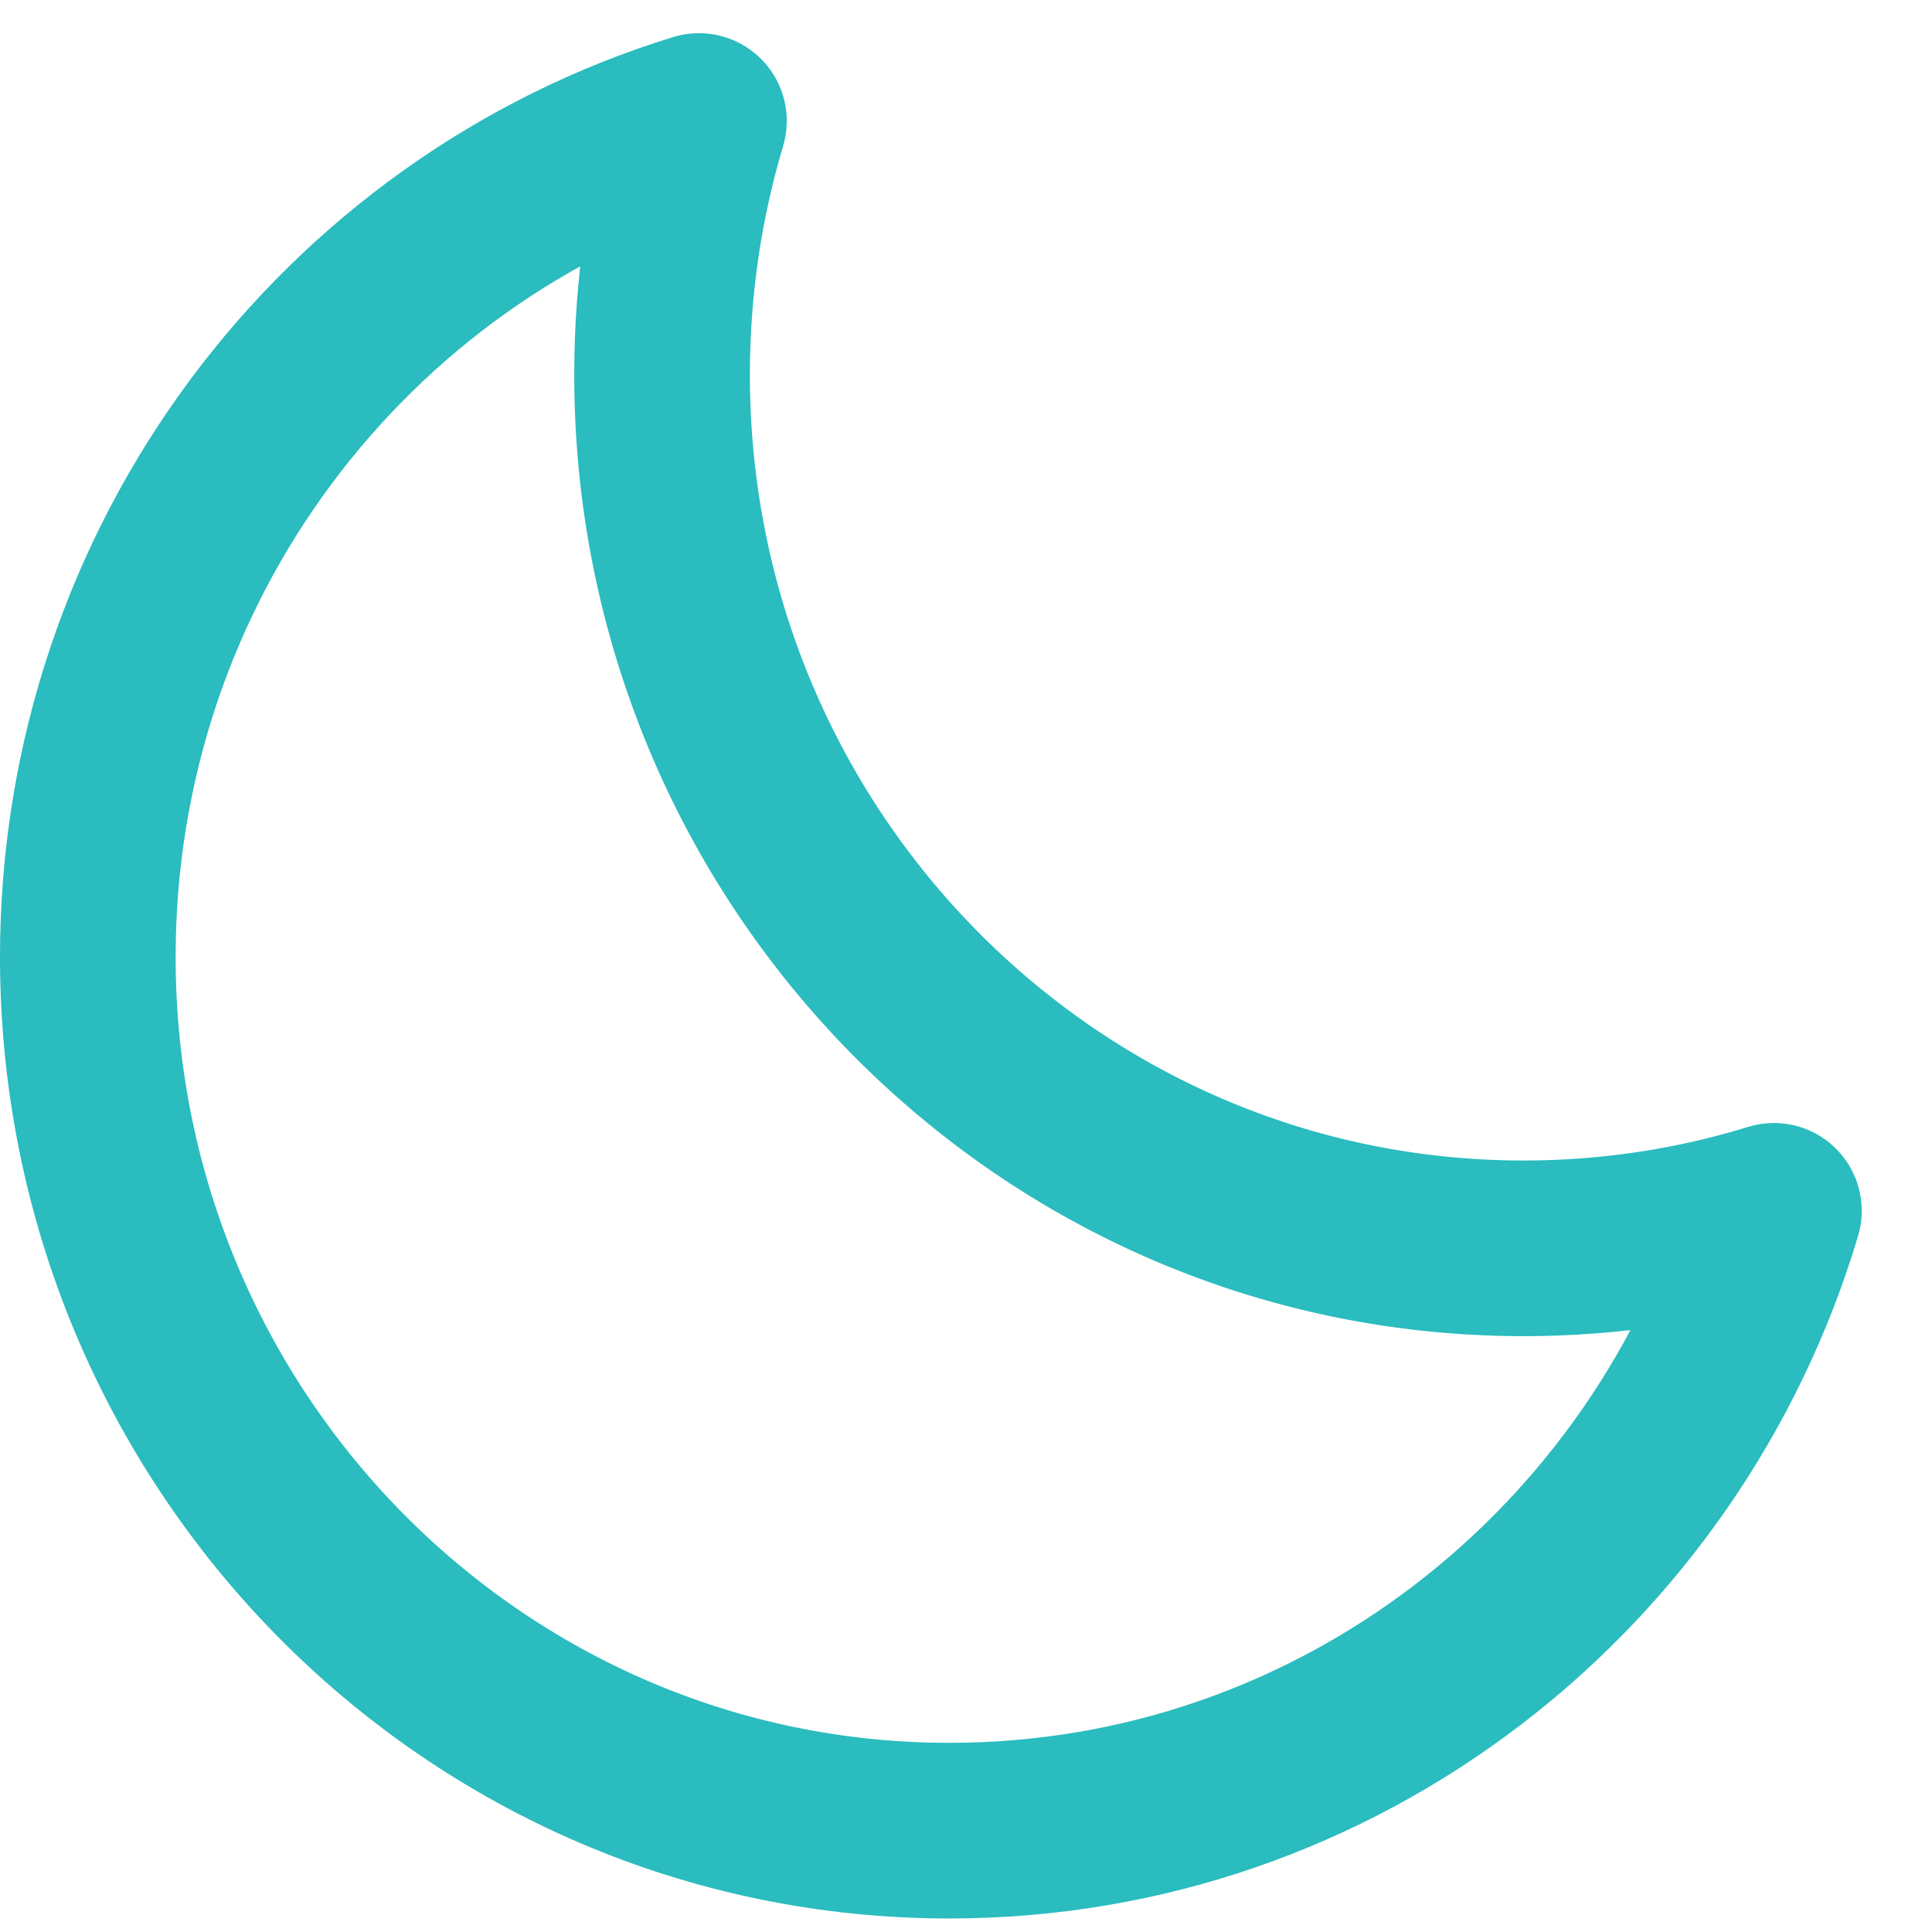
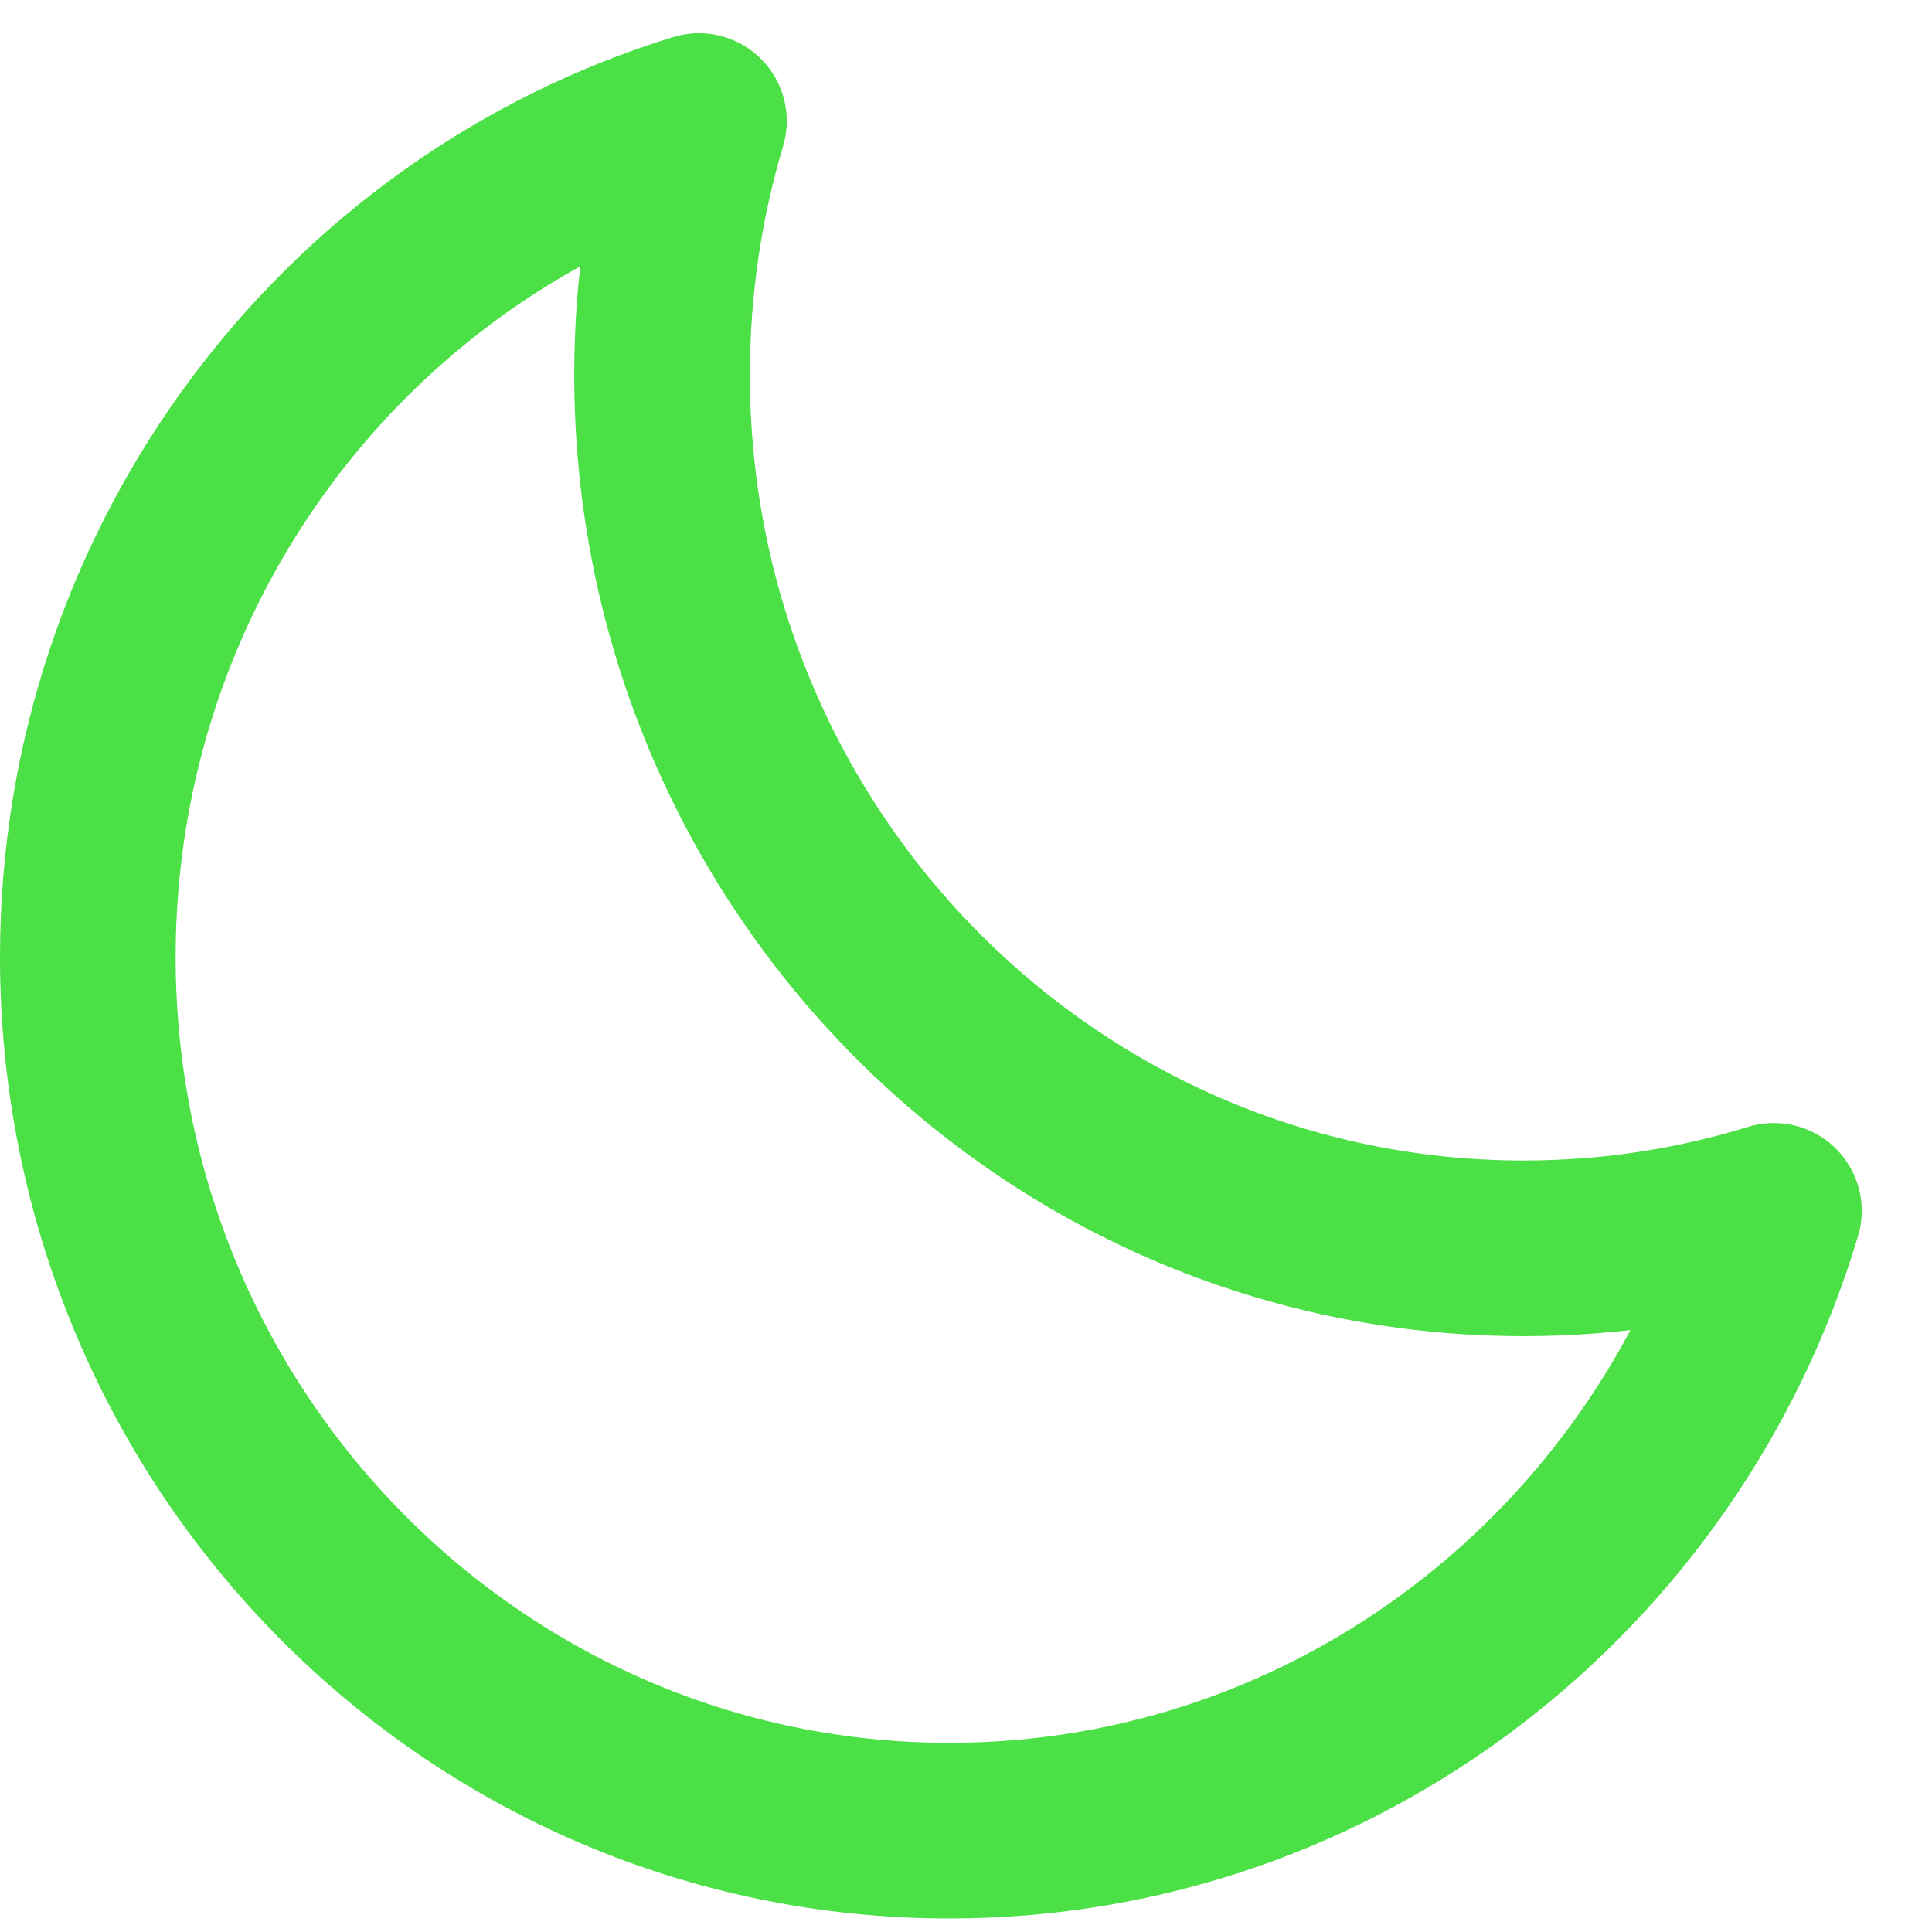
<svg xmlns="http://www.w3.org/2000/svg" width="22" height="22" viewBox="0 0 22 22" fill="none">
-   <path d="M20.2 13.788C19.298 14.066 18.34 14.215 17.349 14.215C11.931 14.215 7.539 9.761 7.539 4.268C7.539 3.263 7.686 2.292 7.959 1.378C3.932 2.616 1 6.41 1 10.898C1 16.392 5.392 20.846 10.81 20.846C15.237 20.846 18.979 17.872 20.2 13.788Z" stroke="#2ABCBE" stroke-width="2" stroke-linejoin="round" />
+   <path d="M20.2 13.788C19.298 14.066 18.34 14.215 17.349 14.215C11.931 14.215 7.539 9.761 7.539 4.268C7.539 3.263 7.686 2.292 7.959 1.378C3.932 2.616 1 6.41 1 10.898C1 16.392 5.392 20.846 10.81 20.846C15.237 20.846 18.979 17.872 20.2 13.788Z" stroke="#4CE047" stroke-width="2" stroke-linejoin="round" />
</svg>
